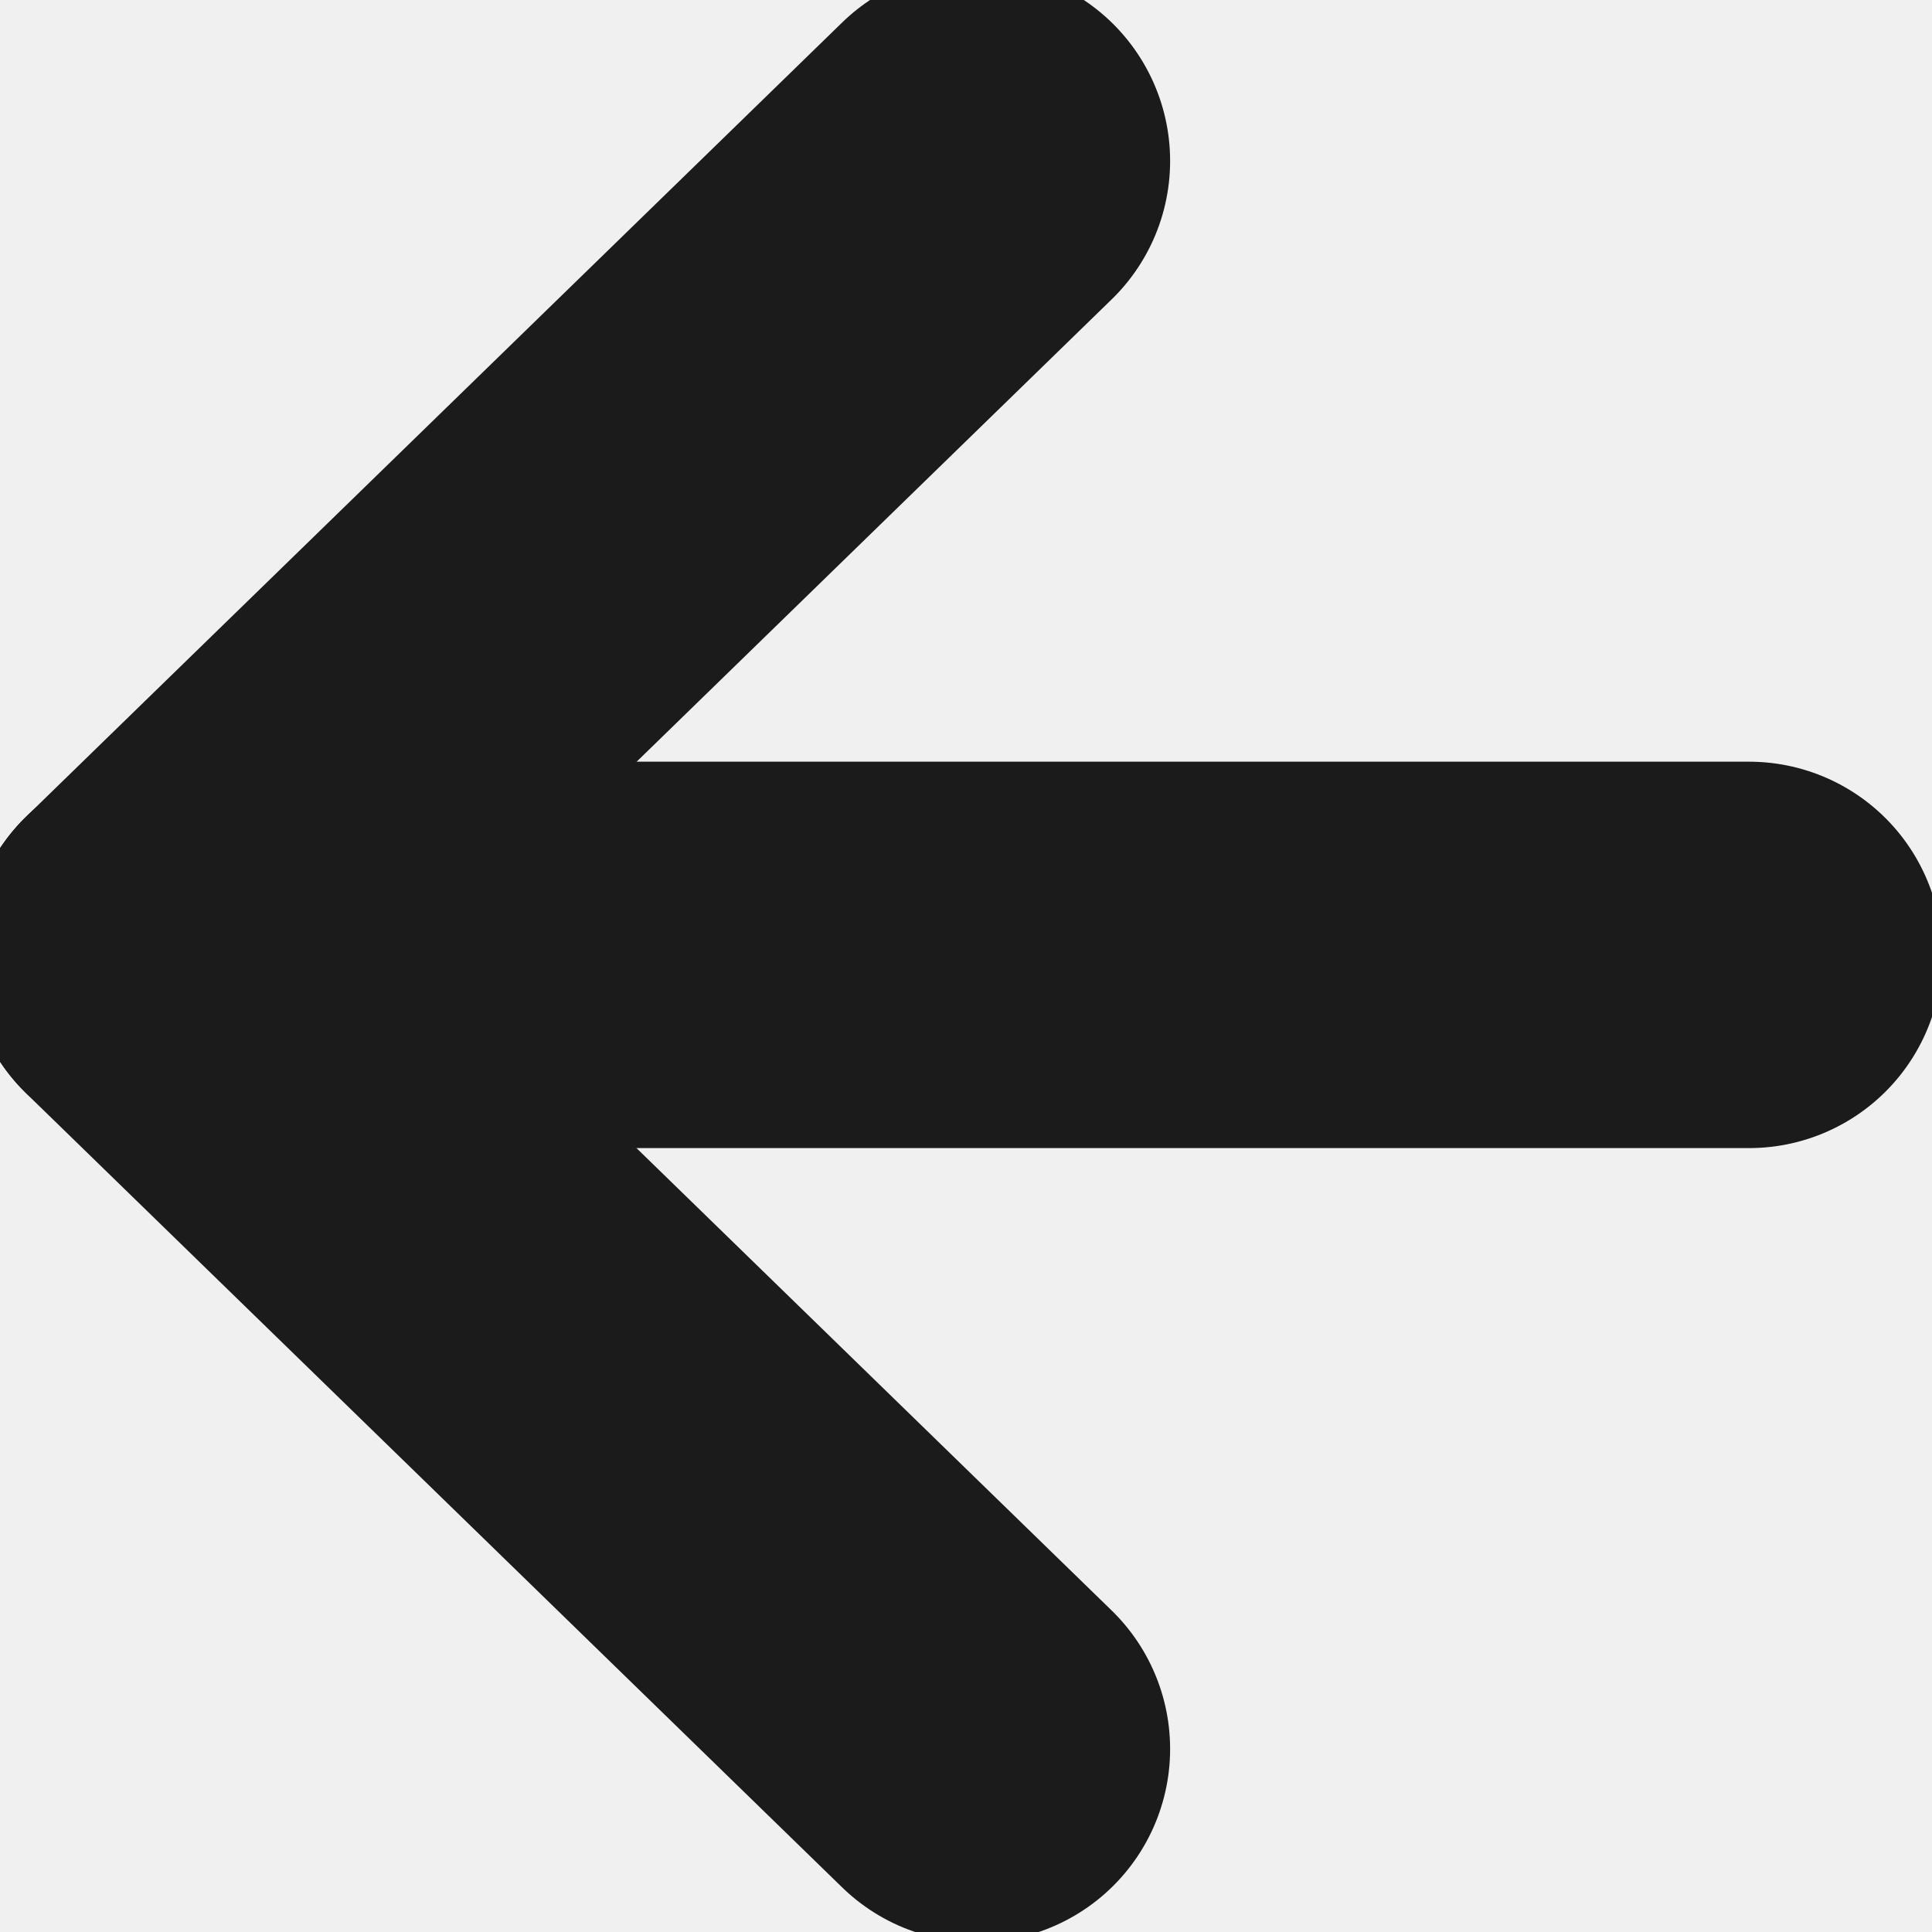
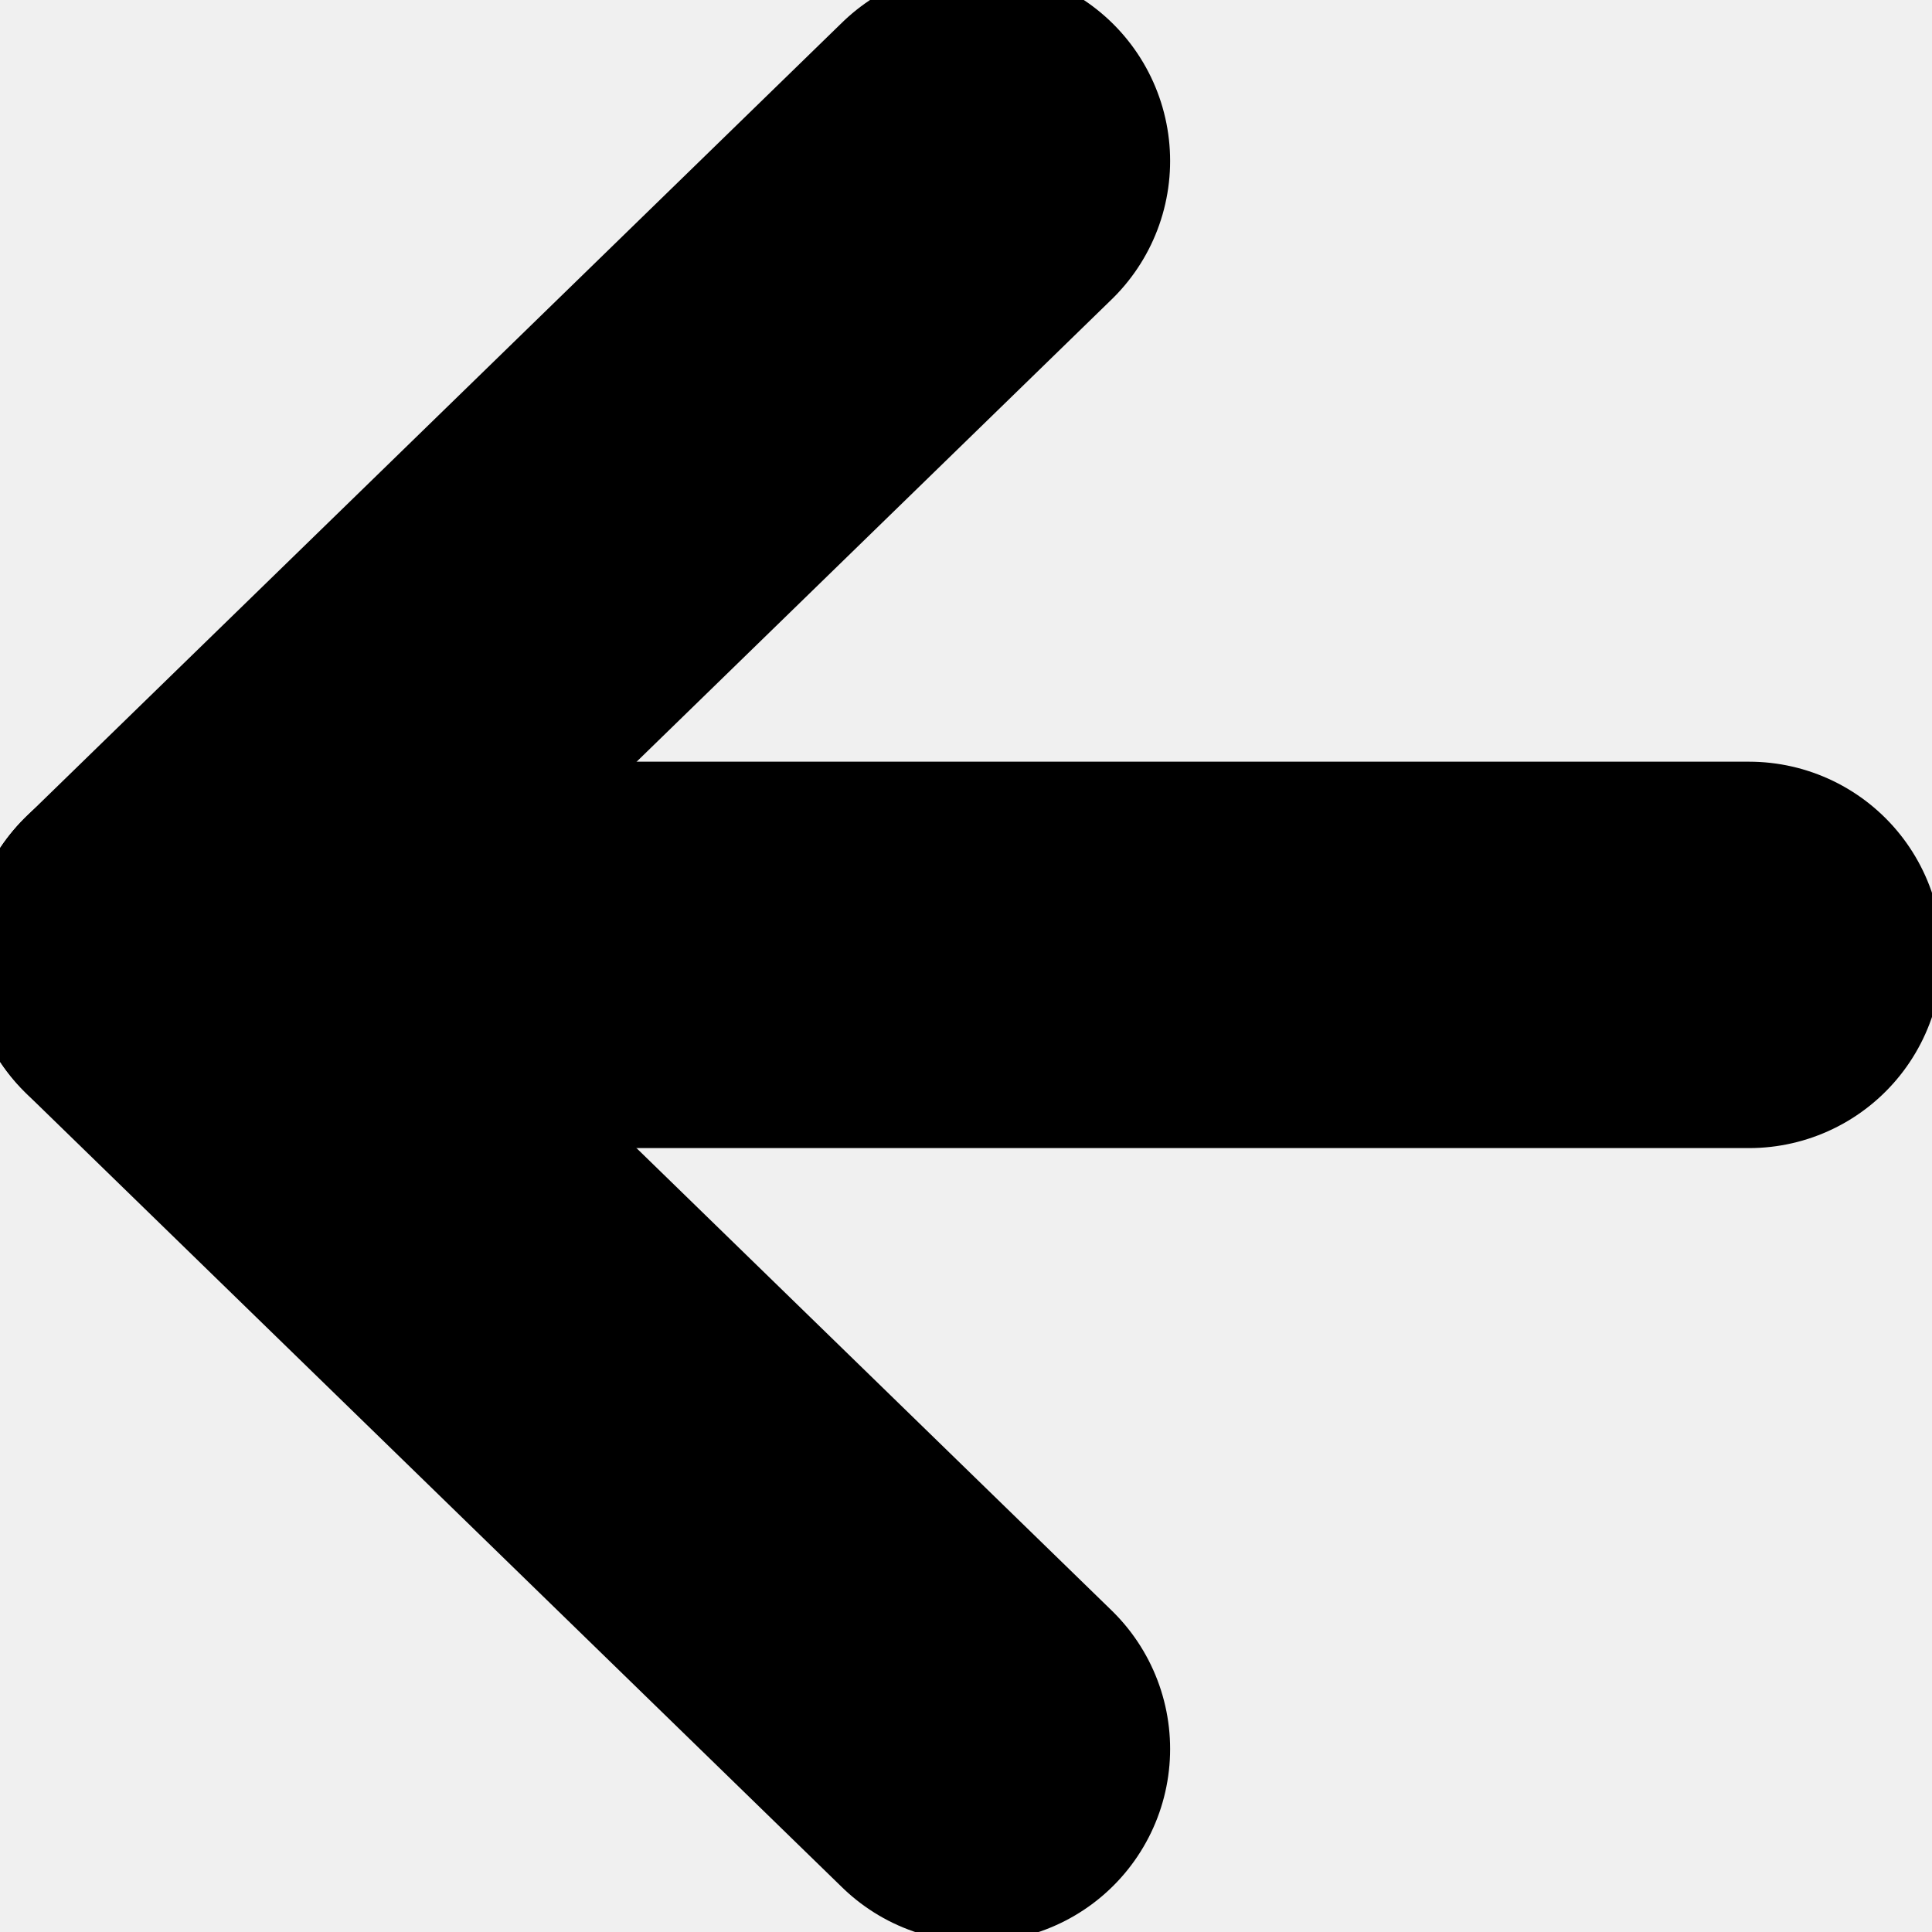
<svg xmlns="http://www.w3.org/2000/svg" width="20" height="20" viewBox="0 0 20 20" fill="none">
  <g clip-path="url(#clip0_1423_6407)">
-     <path d="M18.106 9.885H1.667" stroke="#1B1B1B" stroke-width="4" stroke-linecap="round" stroke-linejoin="round" />
-     <path d="M10.113 18.105L1.667 9.886L10.113 1.666" stroke="#1B1B1B" stroke-width="4" stroke-linecap="round" stroke-linejoin="round" />
+     <path d="M18.106 9.885H1.667" stroke="currentColor" stroke-width="4" stroke-linecap="round" stroke-linejoin="round" />
+     <path d="M10.113 18.105L1.667 9.886L10.113 1.666" stroke="currentColor" stroke-width="4" stroke-linecap="round" stroke-linejoin="round" />
  </g>
  <defs>
    <clipPath id="clip0_1423_6407">
      <rect width="20" height="20" fill="white" />
    </clipPath>
  </defs>
</svg>
